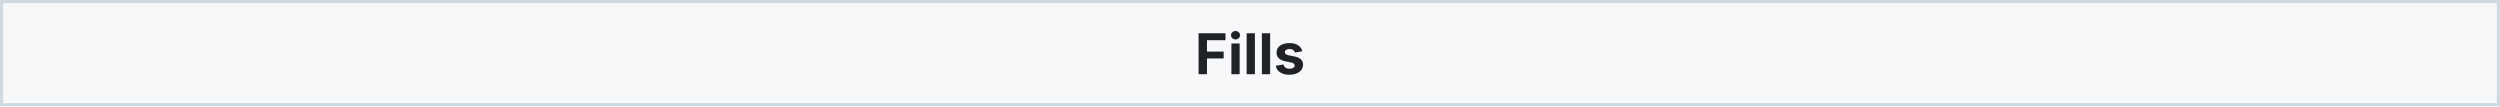
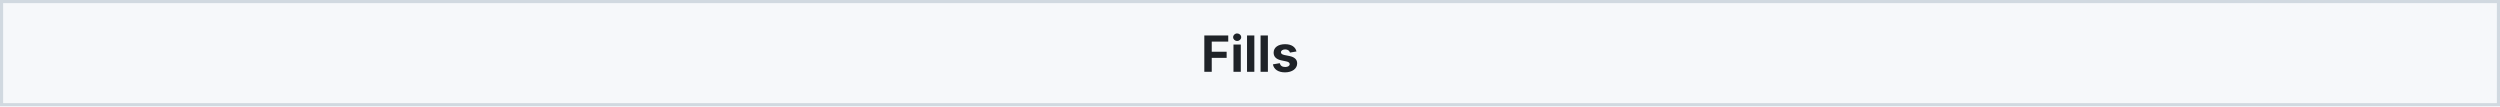
<svg xmlns="http://www.w3.org/2000/svg" width="800" height="34" viewBox="0 0 800 34" role="img" aria-labelledby="title">
  <rect width="100%" height="100%" fill="#f6f8fa" />
-   <text x="50%" y="50%" text-anchor="middle" dominant-baseline="middle" font-family="-apple-system, BlinkMacSystemFont, 'Segoe UI', sans-serif" font-size="18" font-weight="700" fill="#1f2328">
+   <text x="50%" y="50%" text-anchor="middle" dominant-baseline="middle" font-family="-apple-system, BlinkMacSystemFont, 'Segoe UI', sans-serif" font-size="16" font-weight="700" fill="#1f2328">
    Fills
  </text>
  <rect x="0.5" y="0.5" width="799" height="33" fill="none" stroke="#d1d9e0" stroke-width="1" vector-effect="non-scaling-stroke" />
</svg>
